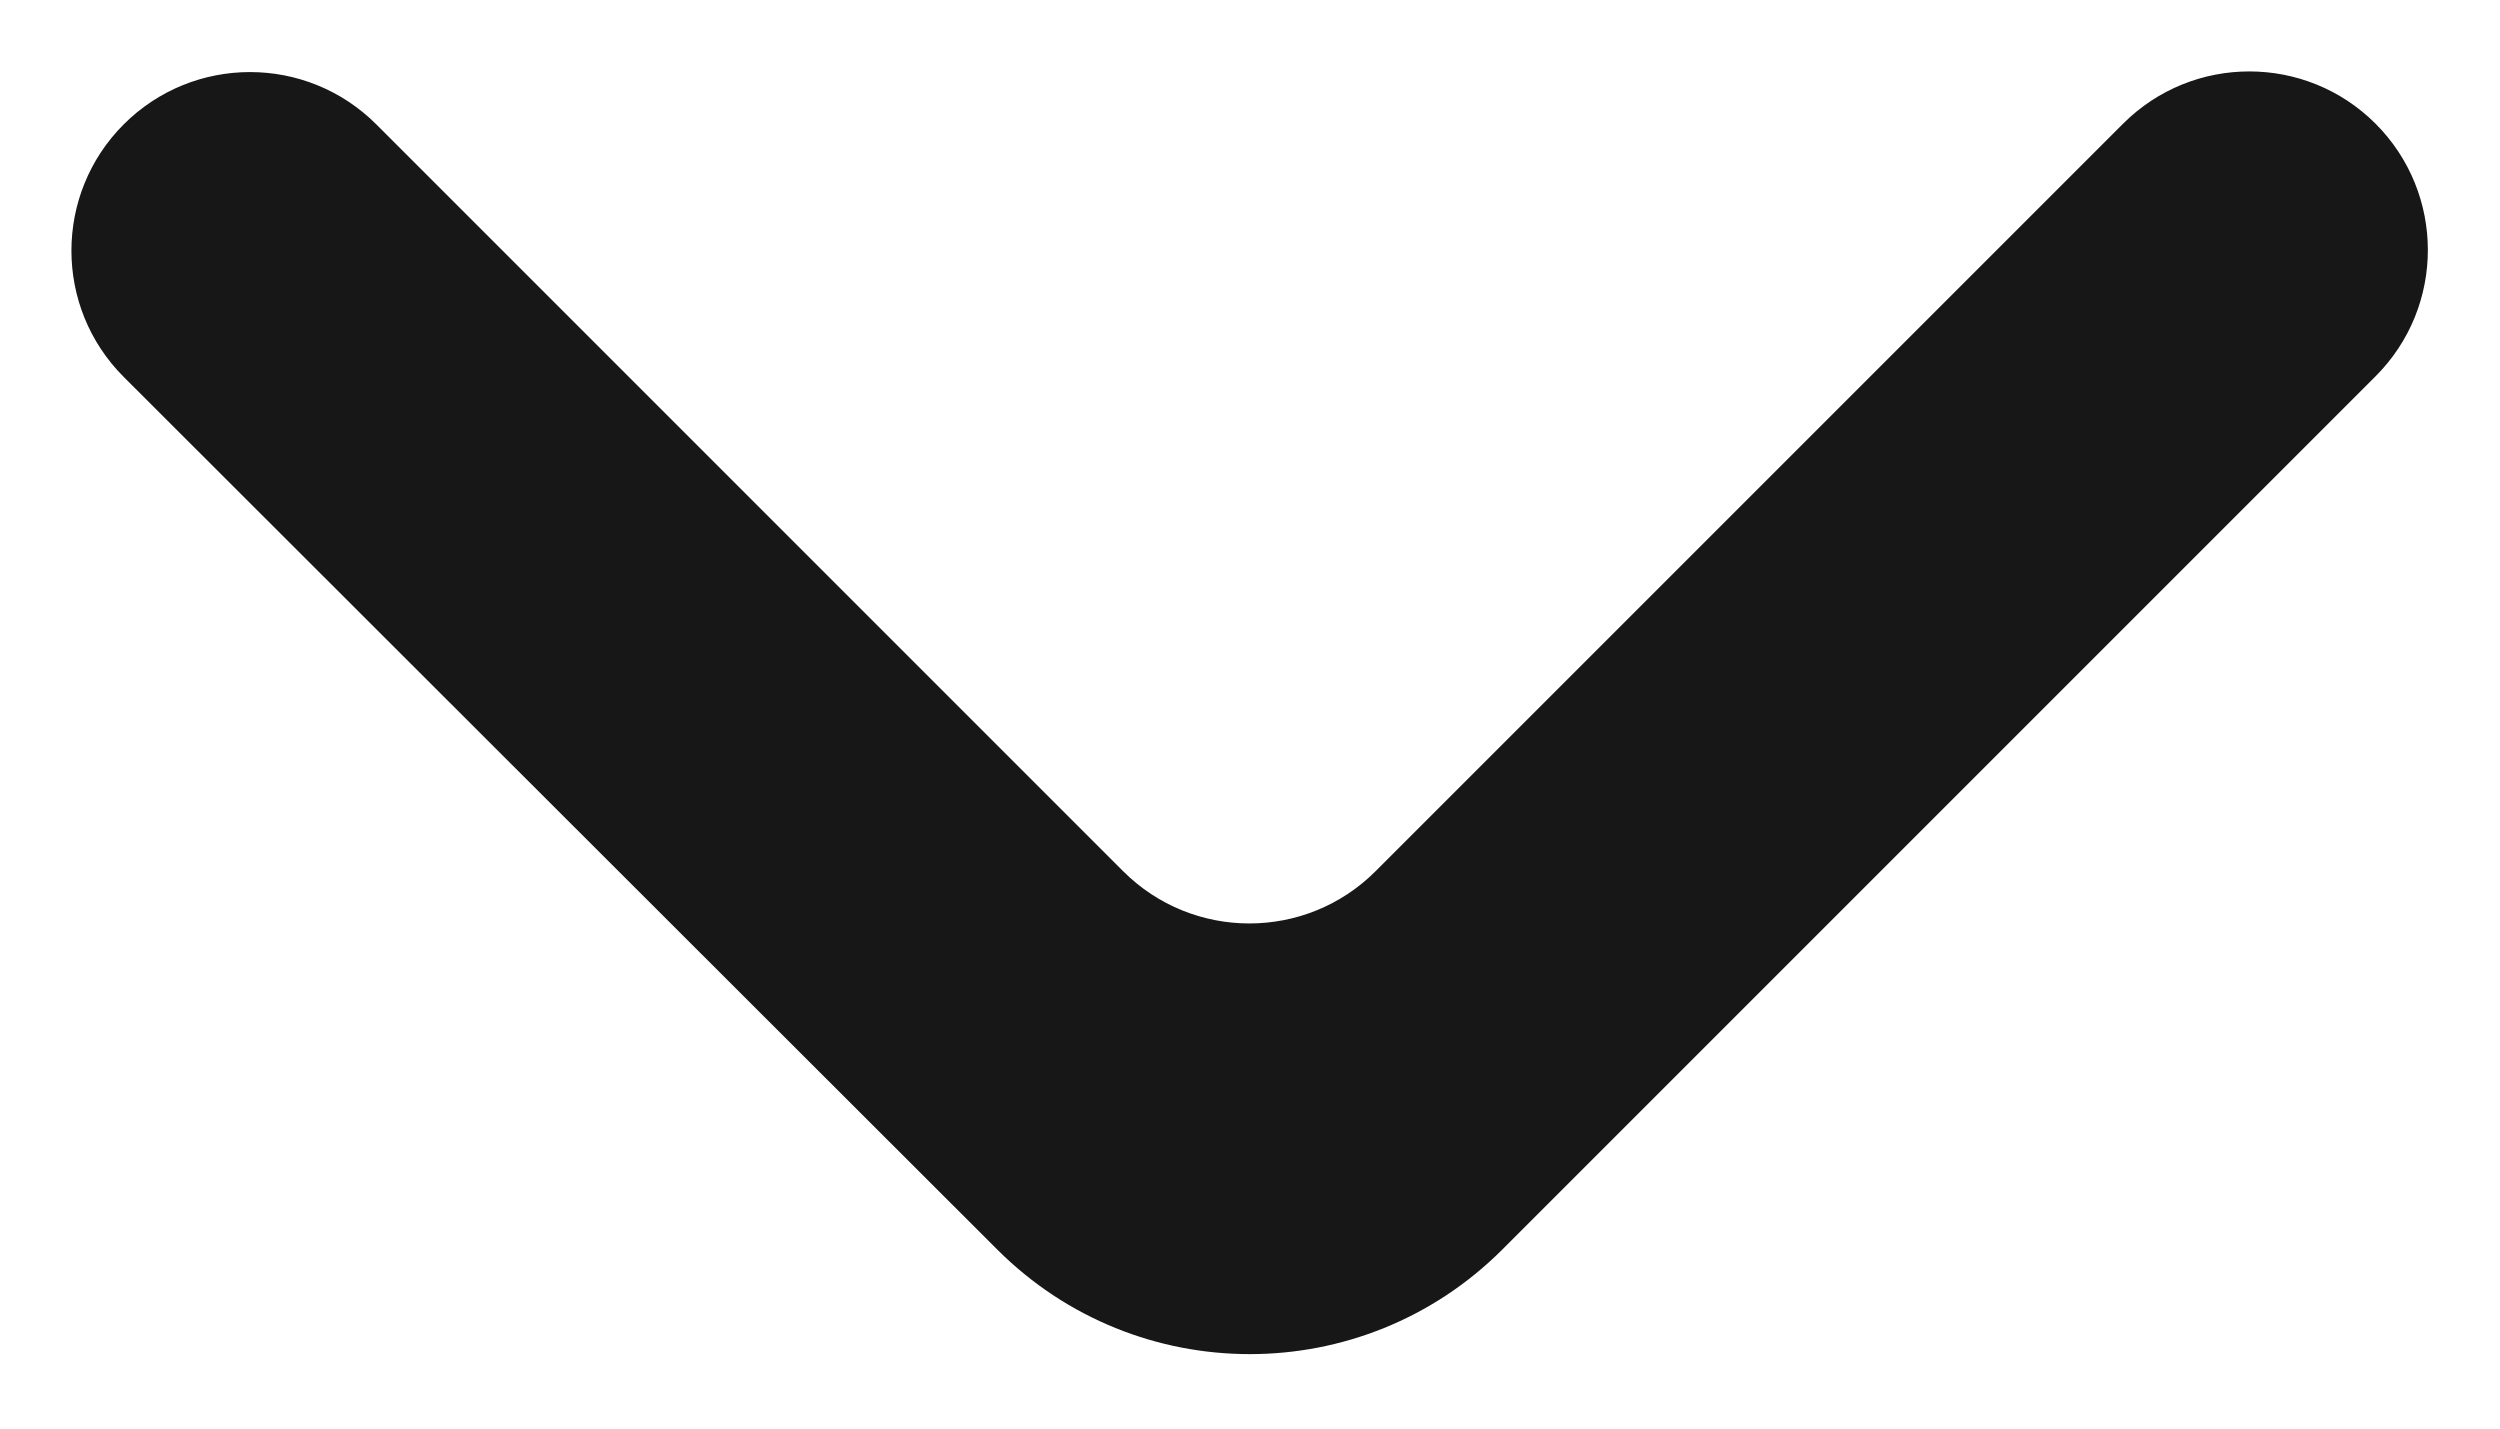
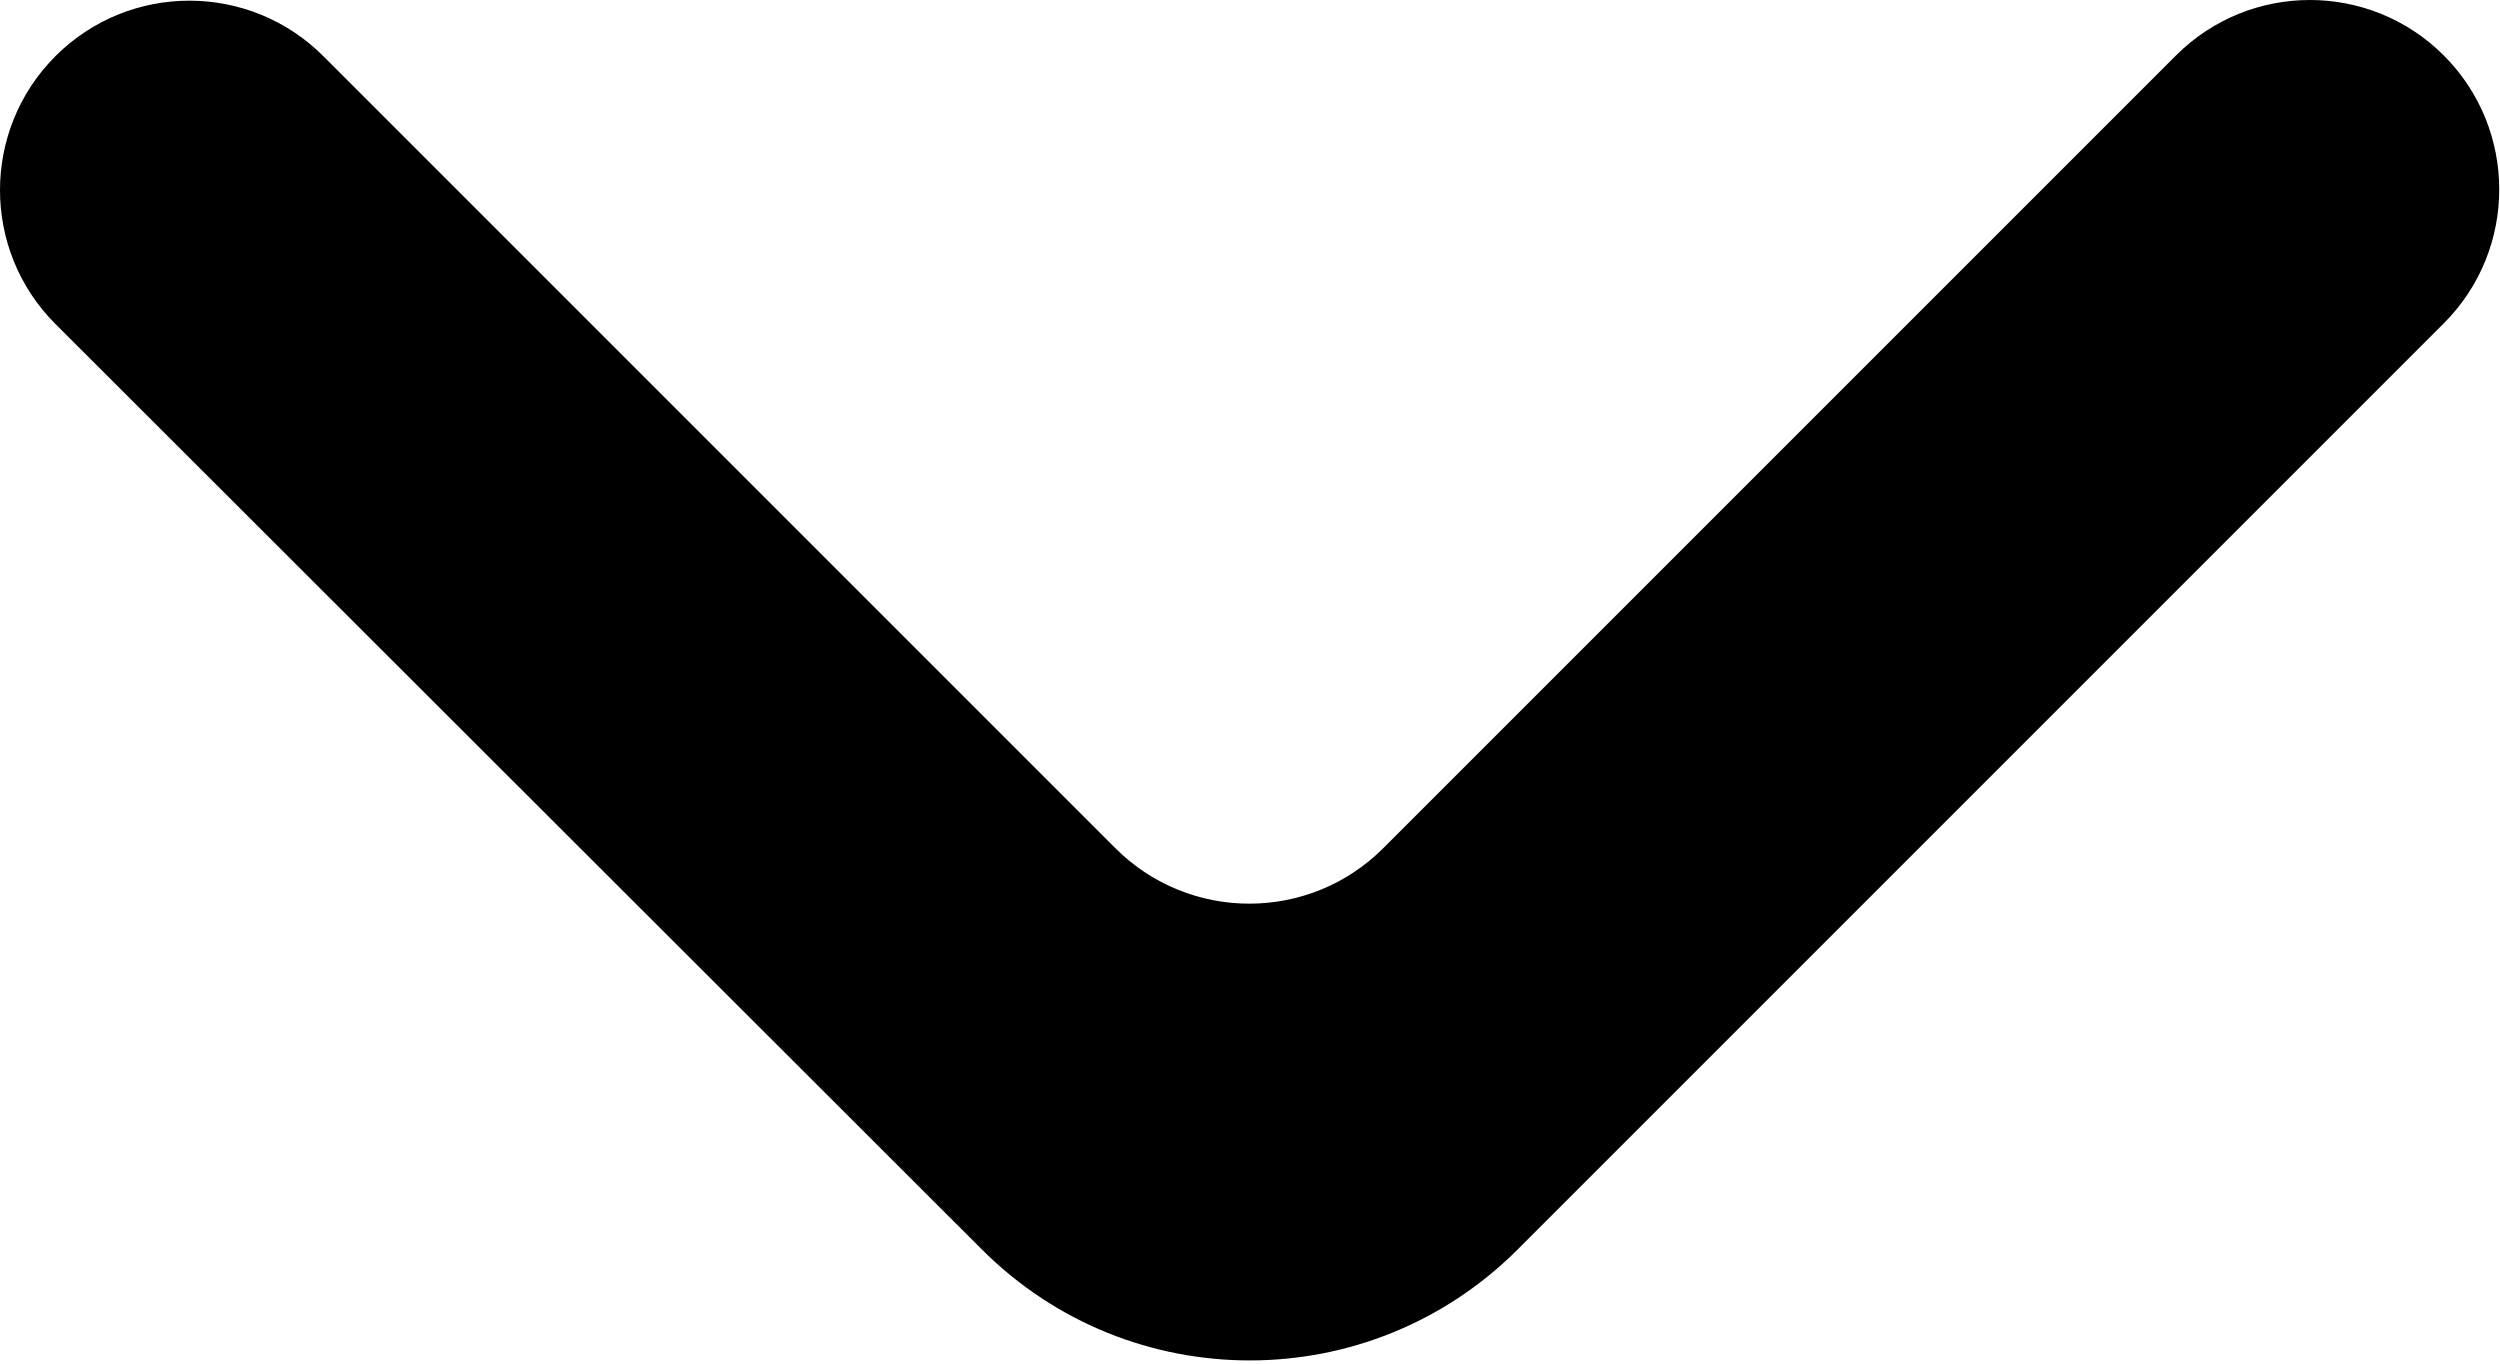
- <svg xmlns="http://www.w3.org/2000/svg" width="35" height="20" viewBox="0 0 35 20" fill="none">
-   <path d="M1.732 1.741C0.756 2.718 0.756 4.301 1.732 5.277L13.963 17.495C15.916 19.446 19.08 19.445 21.032 17.494L33.258 5.268C34.234 4.292 34.234 2.709 33.258 1.732C32.282 0.756 30.699 0.756 29.723 1.732L19.259 12.196C18.282 13.173 16.699 13.172 15.723 12.196L5.268 1.741C4.291 0.765 2.709 0.765 1.732 1.741Z" fill="#171717" />
+ <svg xmlns="http://www.w3.org/2000/svg" width="33" height="18" viewBox="0 0 33 18">
+   <path d="M0.732 0.741C-0.244 1.718 -0.244 3.301 0.732 4.277L12.963 16.495C14.916 18.446 18.08 18.445 20.032 16.494L32.258 4.268C33.234 3.292 33.234 1.709 32.258 0.732C31.282 -0.244 29.699 -0.244 28.723 0.732L18.259 11.196C17.282 12.173 15.699 12.172 14.723 11.196L4.268 0.741C3.291 -0.235 1.709 -0.235 0.732 0.741Z" />
</svg>
